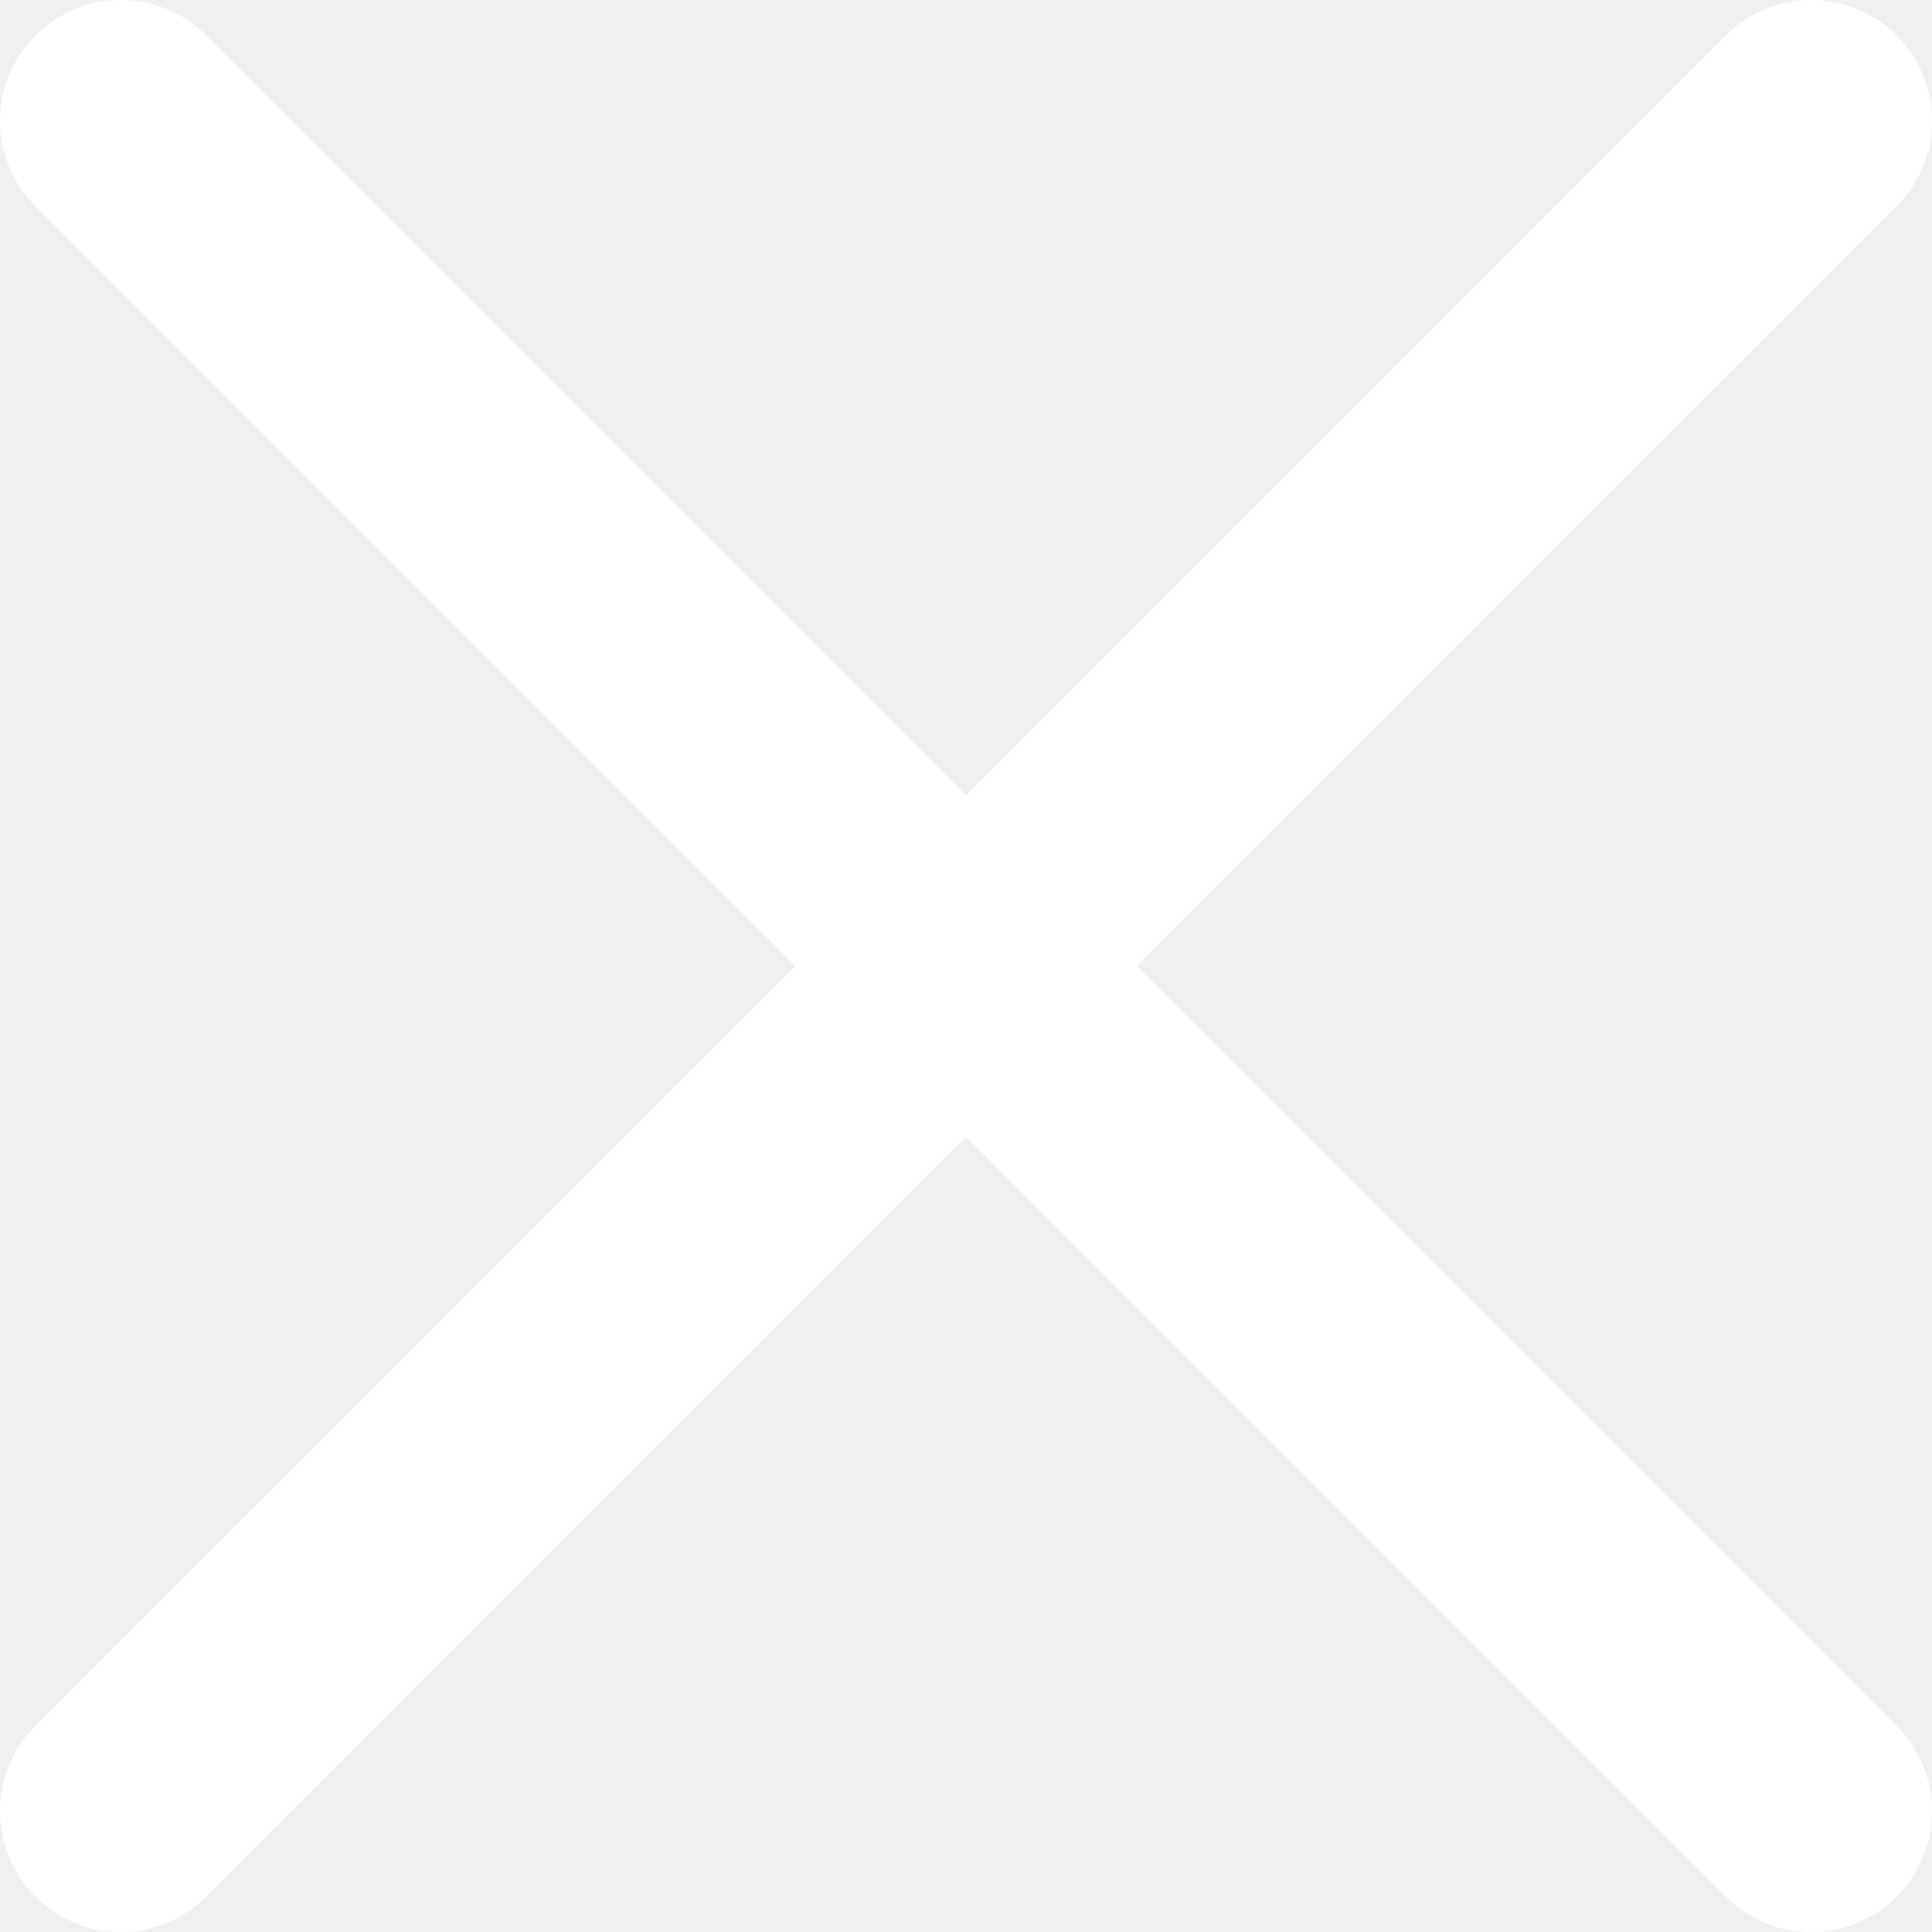
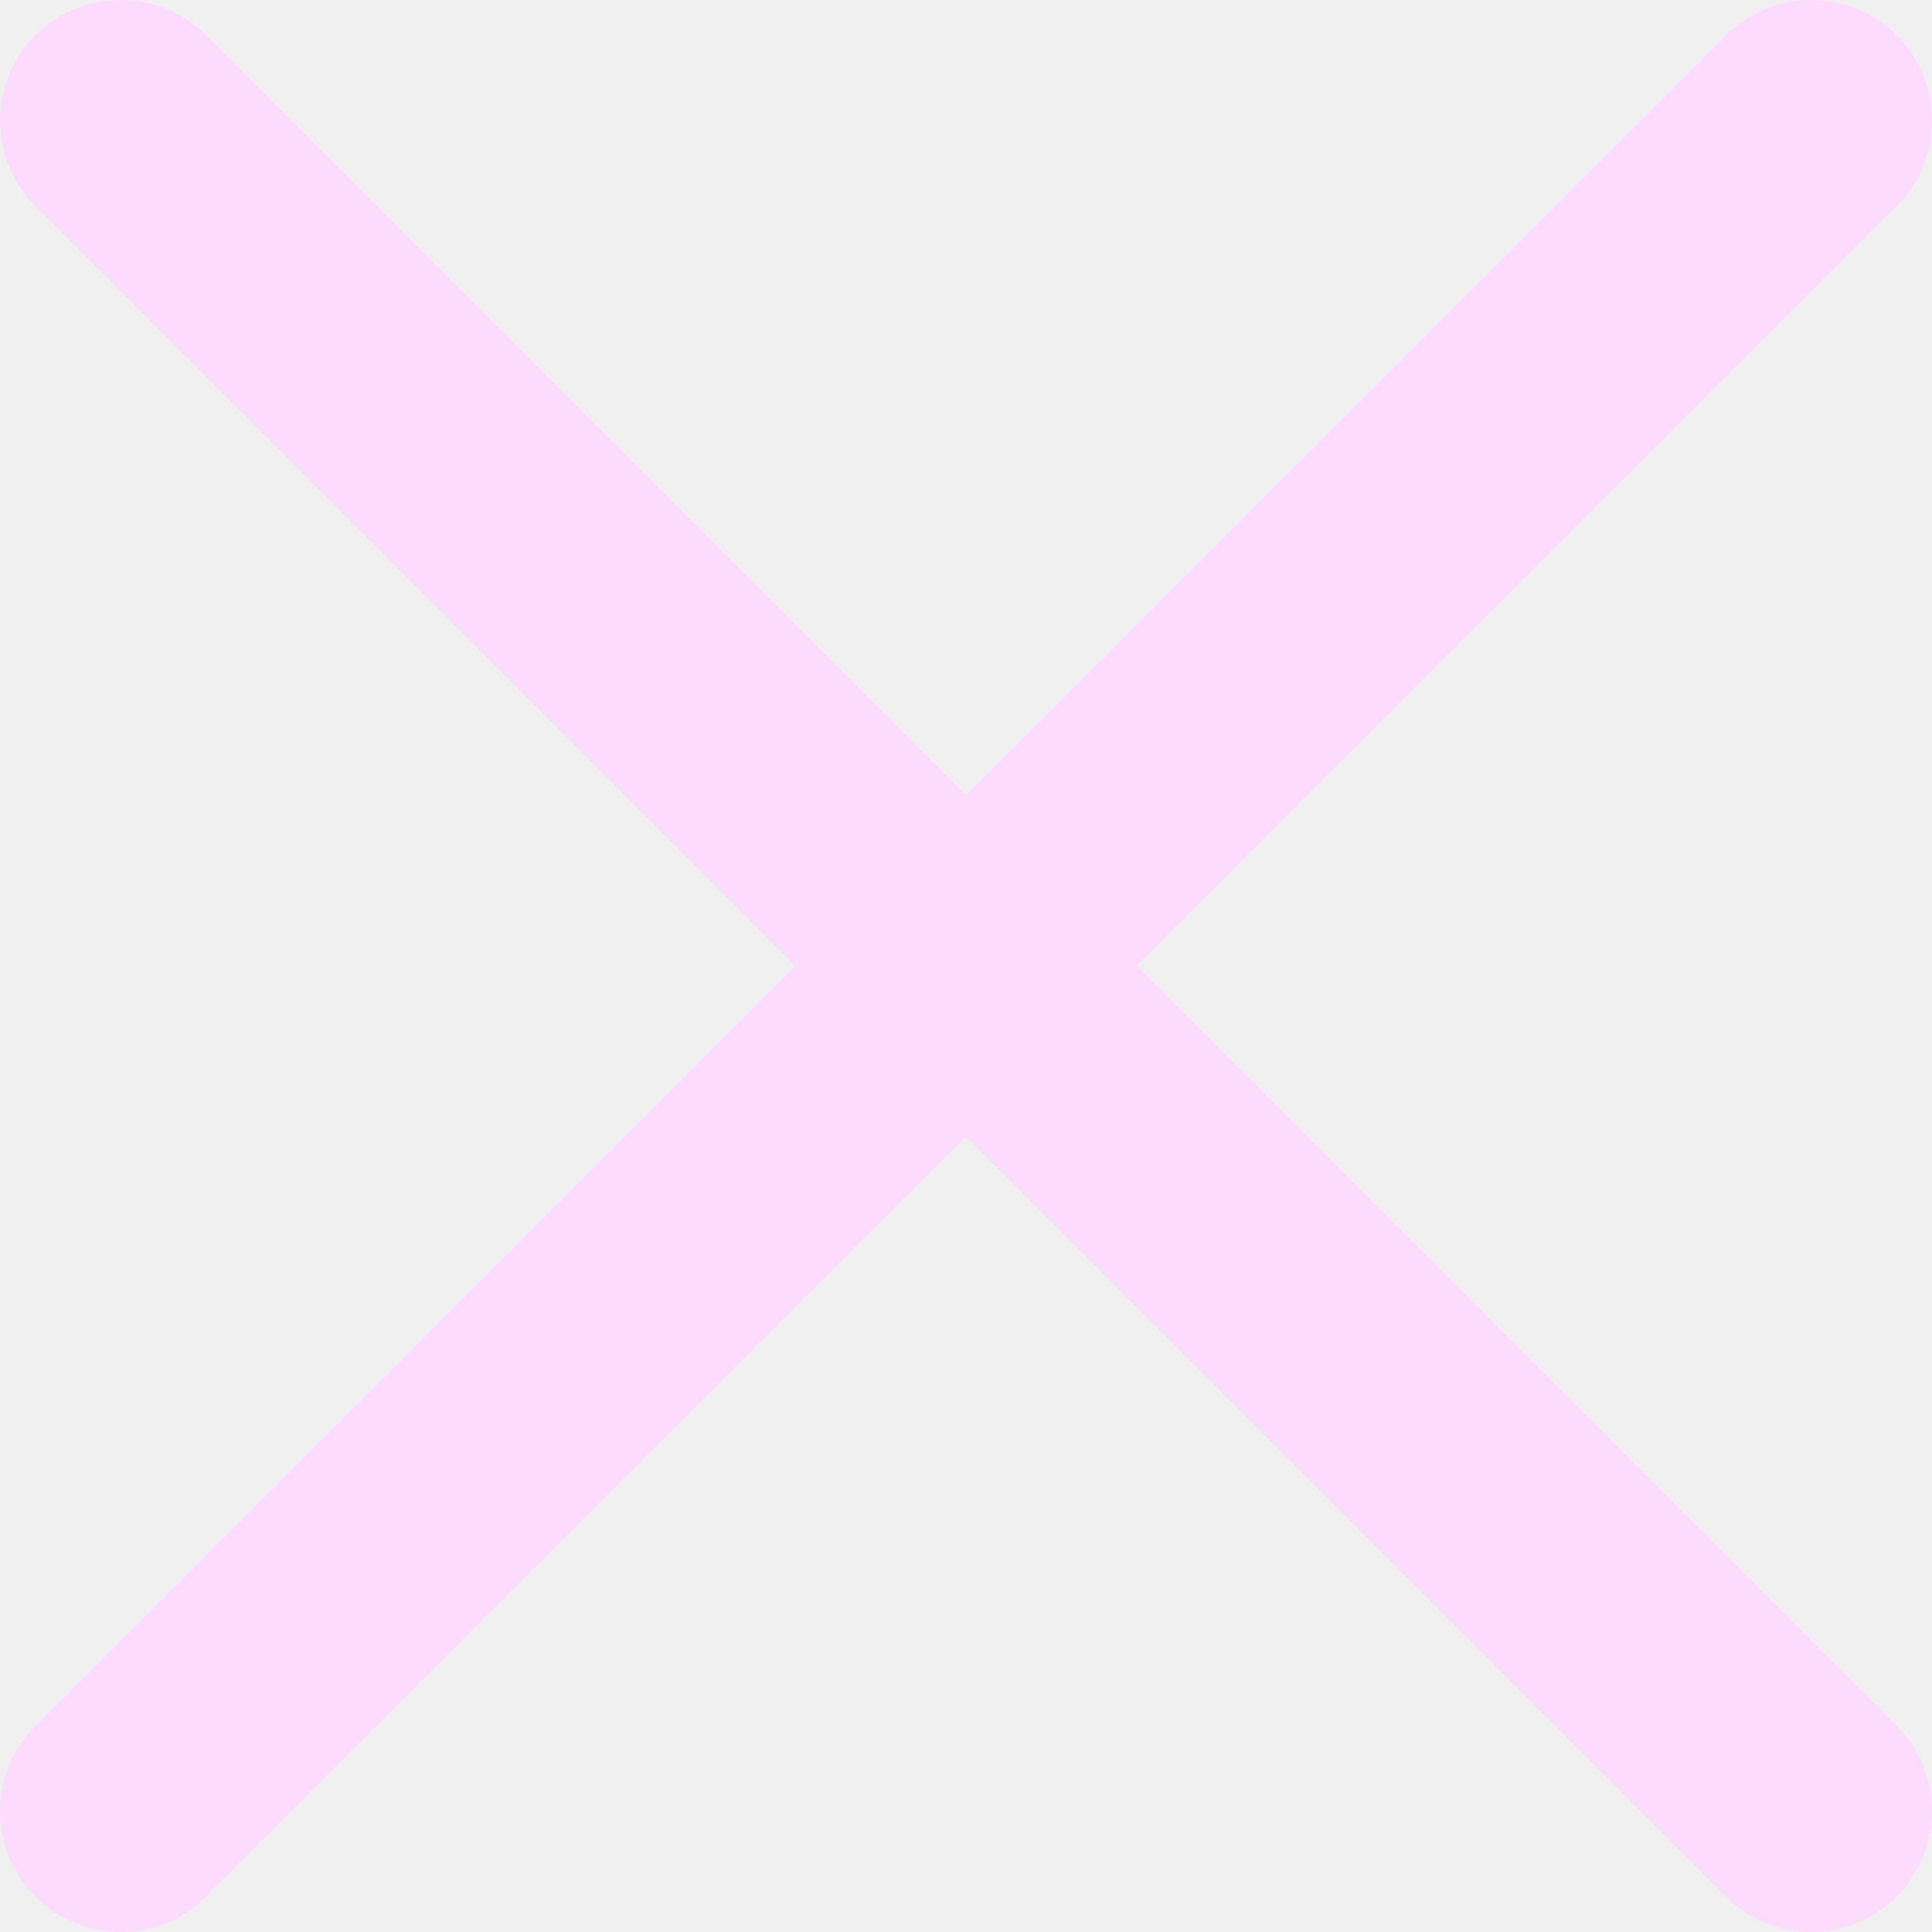
- <svg xmlns="http://www.w3.org/2000/svg" version="1.1" id="Capa_1" x="0px" y="0px" viewBox="0 0 512.021 512.021" style="enable-background:new 0 0 512.021 512.021;" xml:space="preserve" width="512" height="512" fill="white">
+ <svg xmlns="http://www.w3.org/2000/svg" version="1.1" id="Capa_1" x="0px" y="0px" viewBox="0 0 512.021 512.021" style="enable-background:new 0 0 512.021 512.021;" xml:space="preserve" width="512" height="512" fill="#fddbff">
  <g>
    <path d="M301.258,256.01L502.645,54.645c12.501-12.501,12.501-32.769,0-45.269c-12.501-12.501-32.769-12.501-45.269,0l0,0   L256.01,210.762L54.645,9.376c-12.501-12.501-32.769-12.501-45.269,0s-12.501,32.769,0,45.269L210.762,256.01L9.376,457.376   c-12.501,12.501-12.501,32.769,0,45.269s32.769,12.501,45.269,0L256.01,301.258l201.365,201.387   c12.501,12.501,32.769,12.501,45.269,0c12.501-12.501,12.501-32.769,0-45.269L301.258,256.01z" />
  </g>
</svg>
